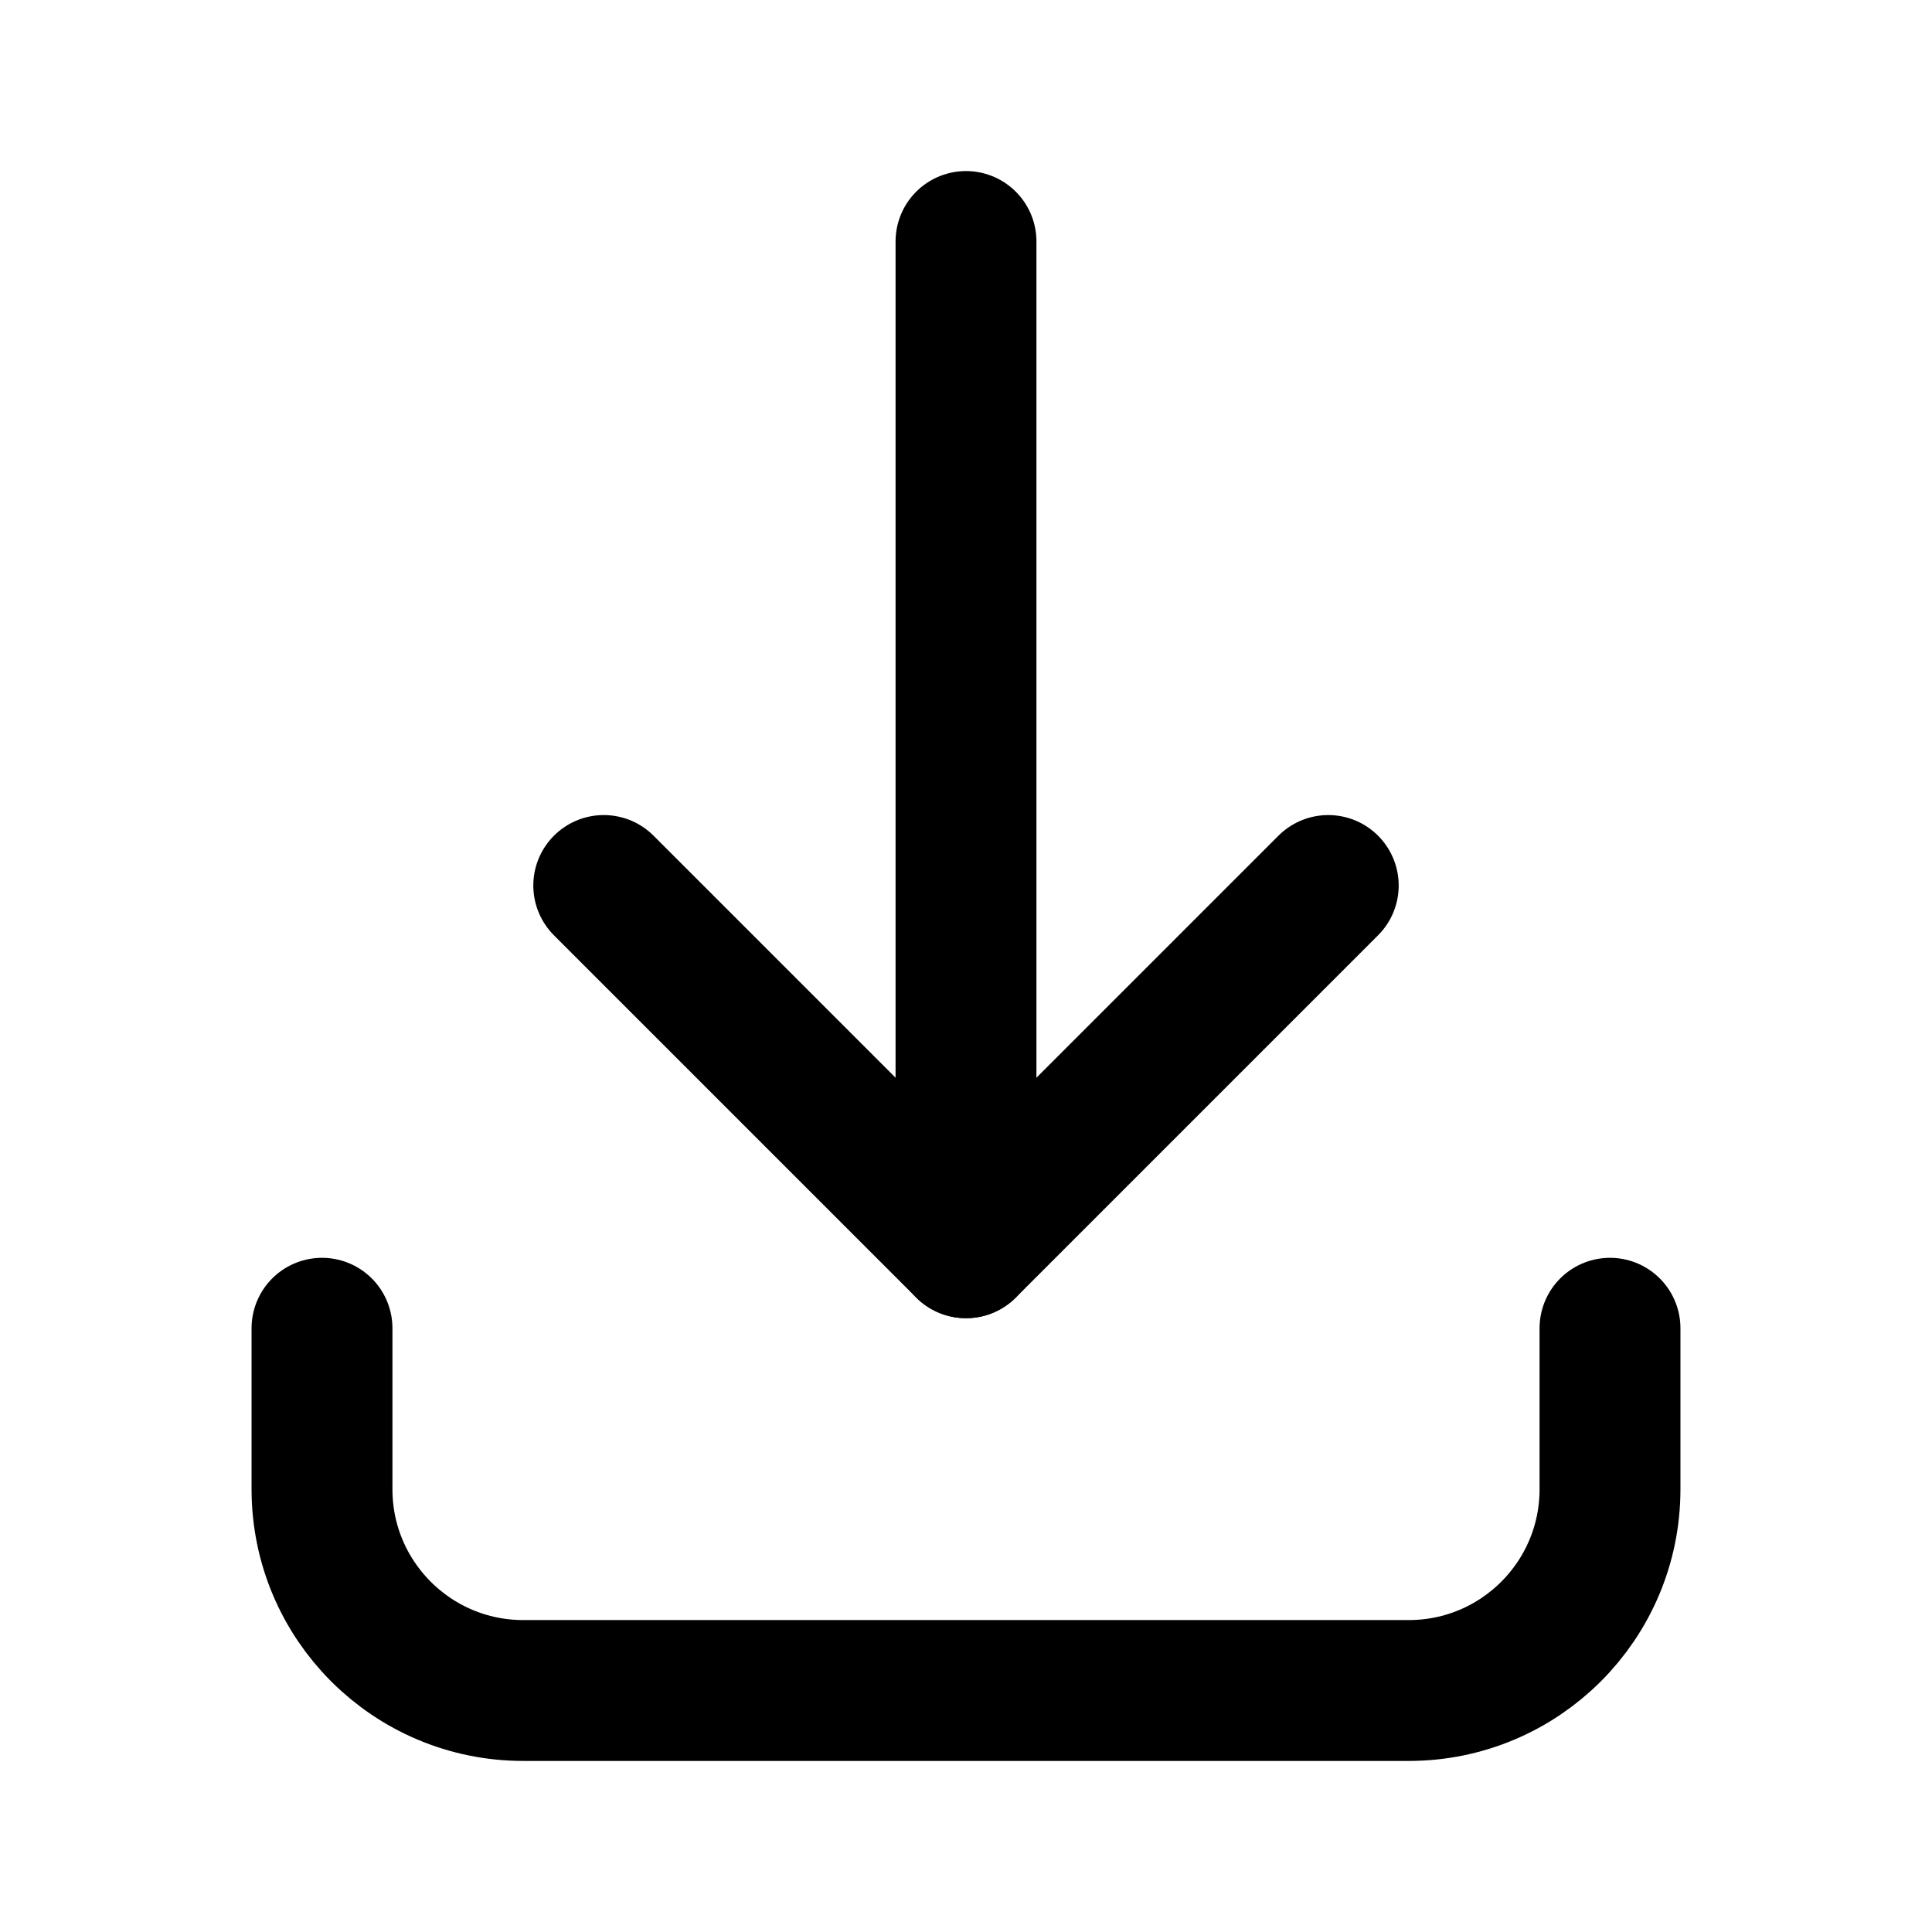
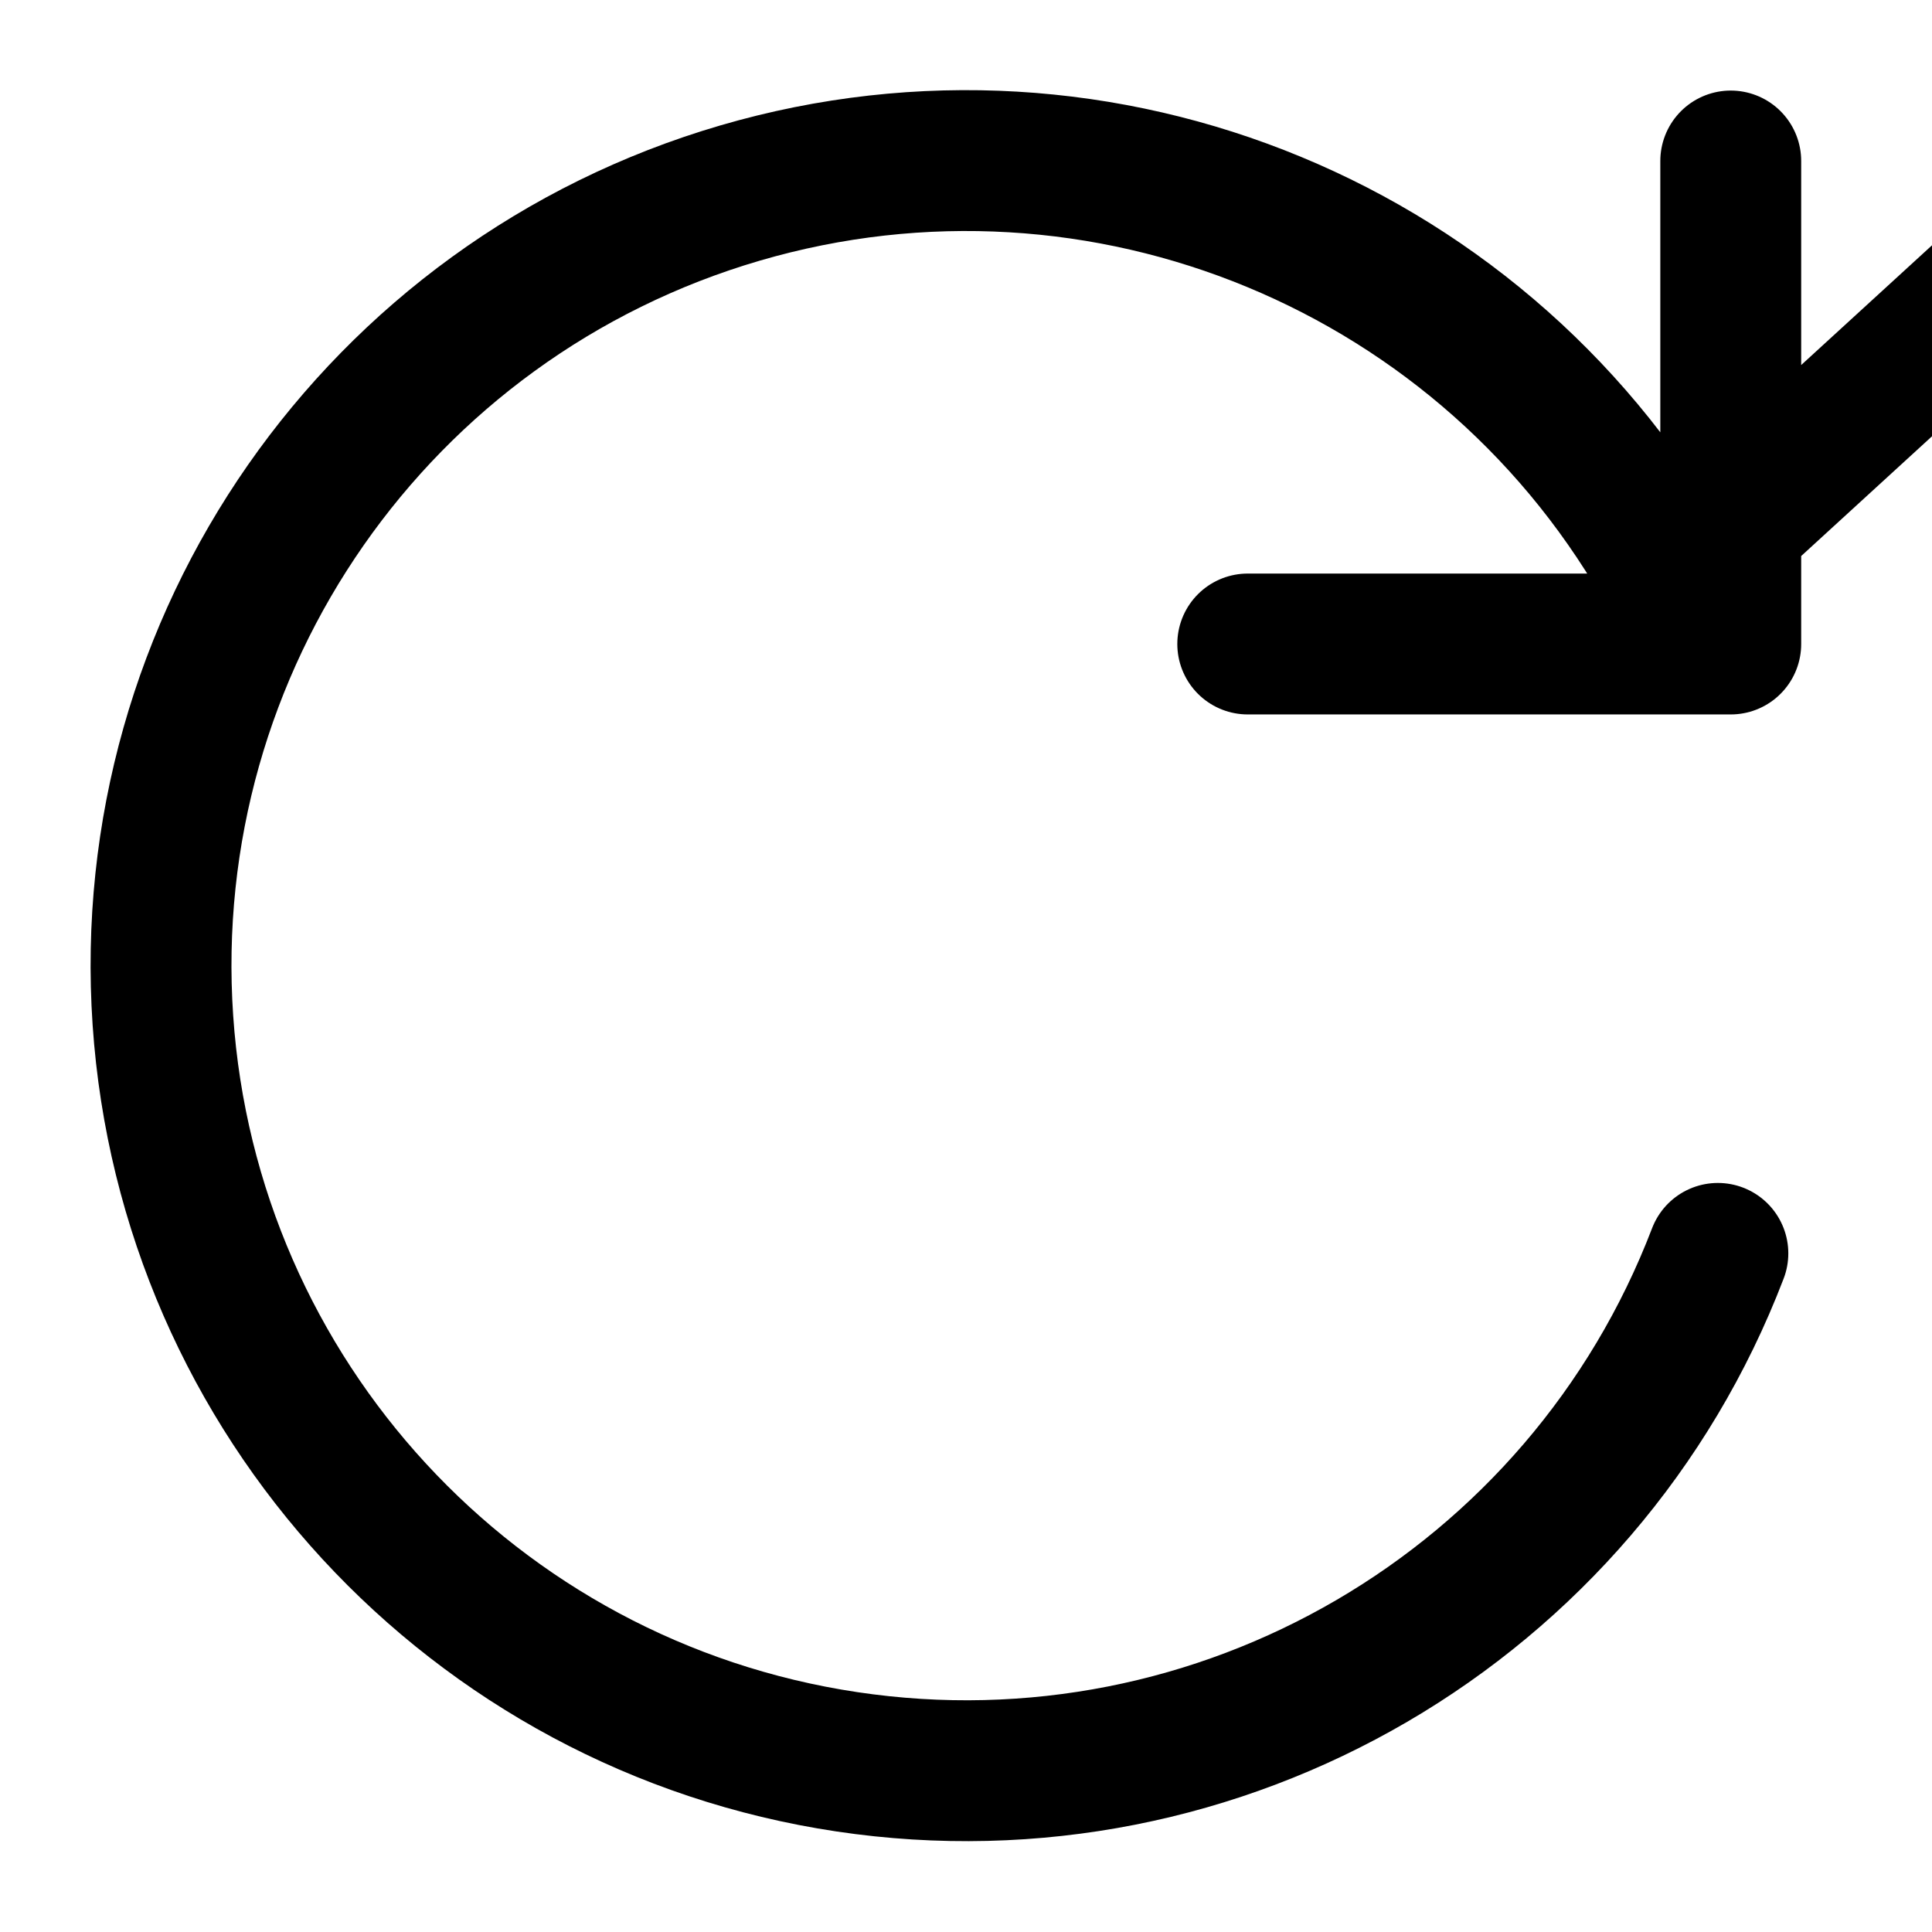
<svg xmlns="http://www.w3.org/2000/svg" viewBox="0 0 24 24" width="24" height="24" fill="none" stroke="currentColor" stroke-width="1.75" stroke-linecap="round" stroke-linejoin="round">
-   <path d="M4 16.5v2a2.5 2.5 0 0 0 2.5 2.5h11a2.5 2.5 0 0 0 2.5-2.5v-2" />
-   <polyline points="7.5 11 12 15.5 16.5 11" />
-   <line x1="12" y1="3" x2="12" y2="15.5" />
+   <path d="M21.5 2v6h-6M21.34 15.57a10 10 0 1 1-.57-8.38l5.67-5.19" />
</svg>
